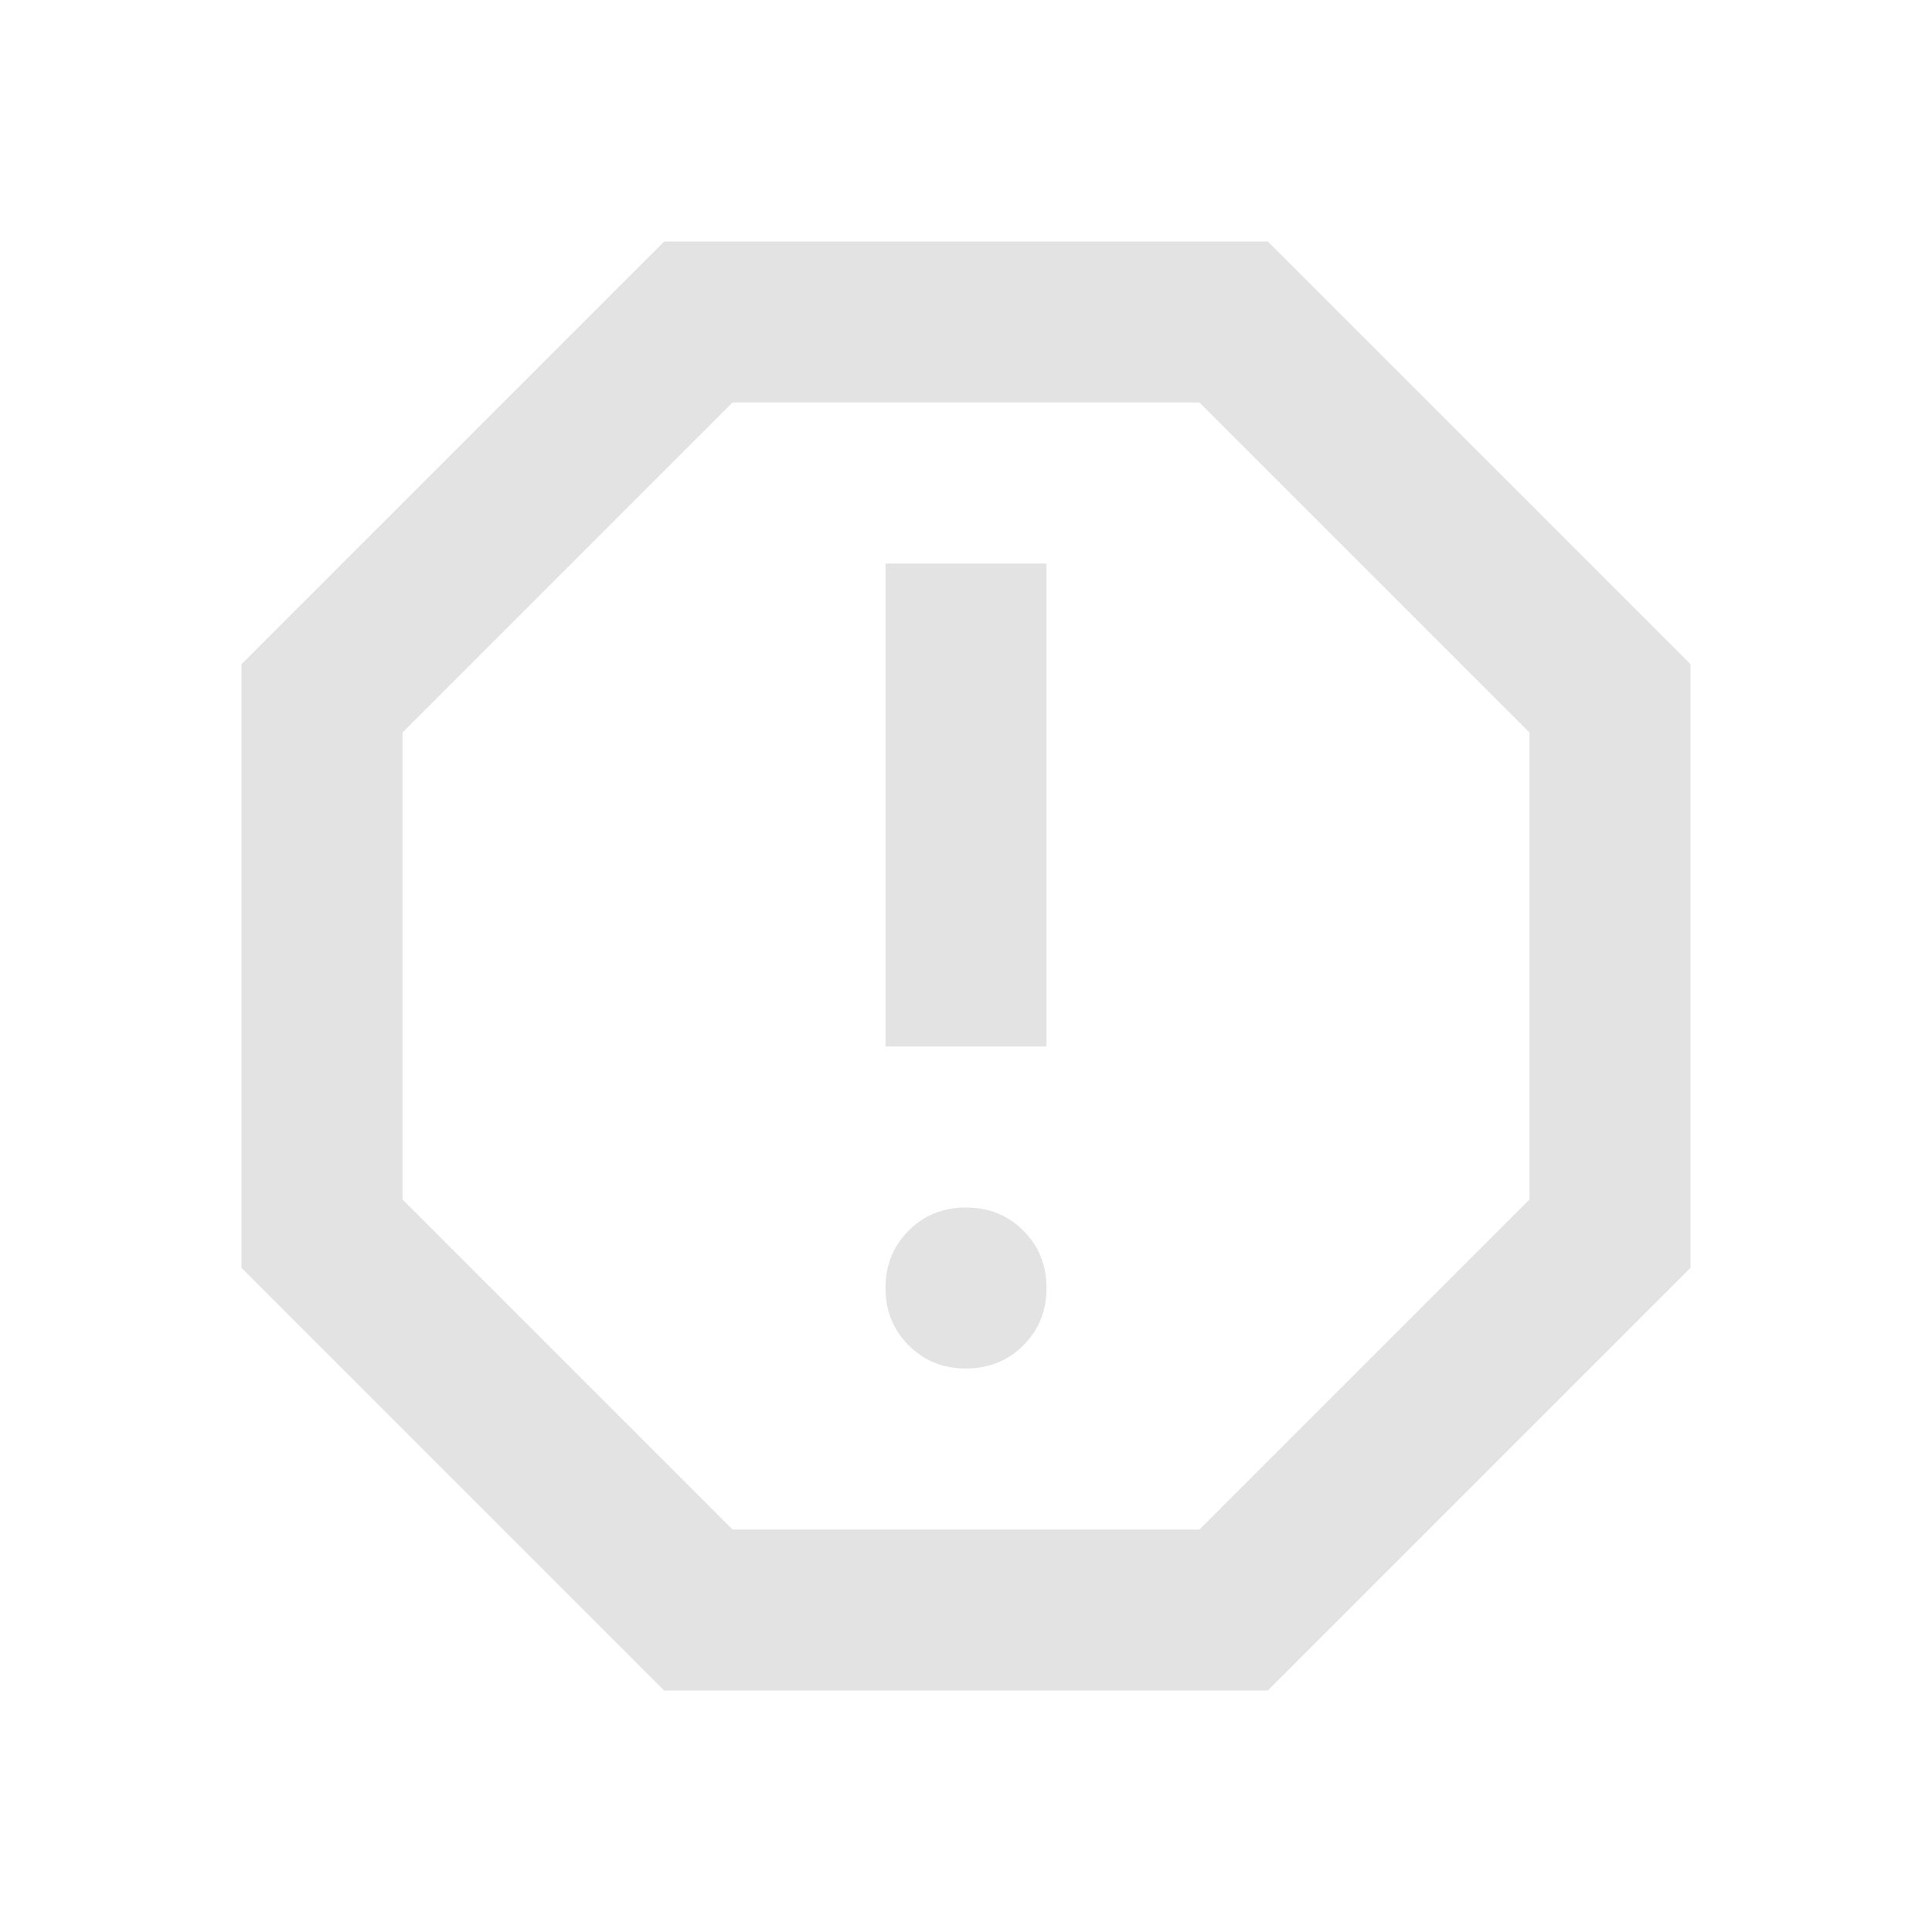
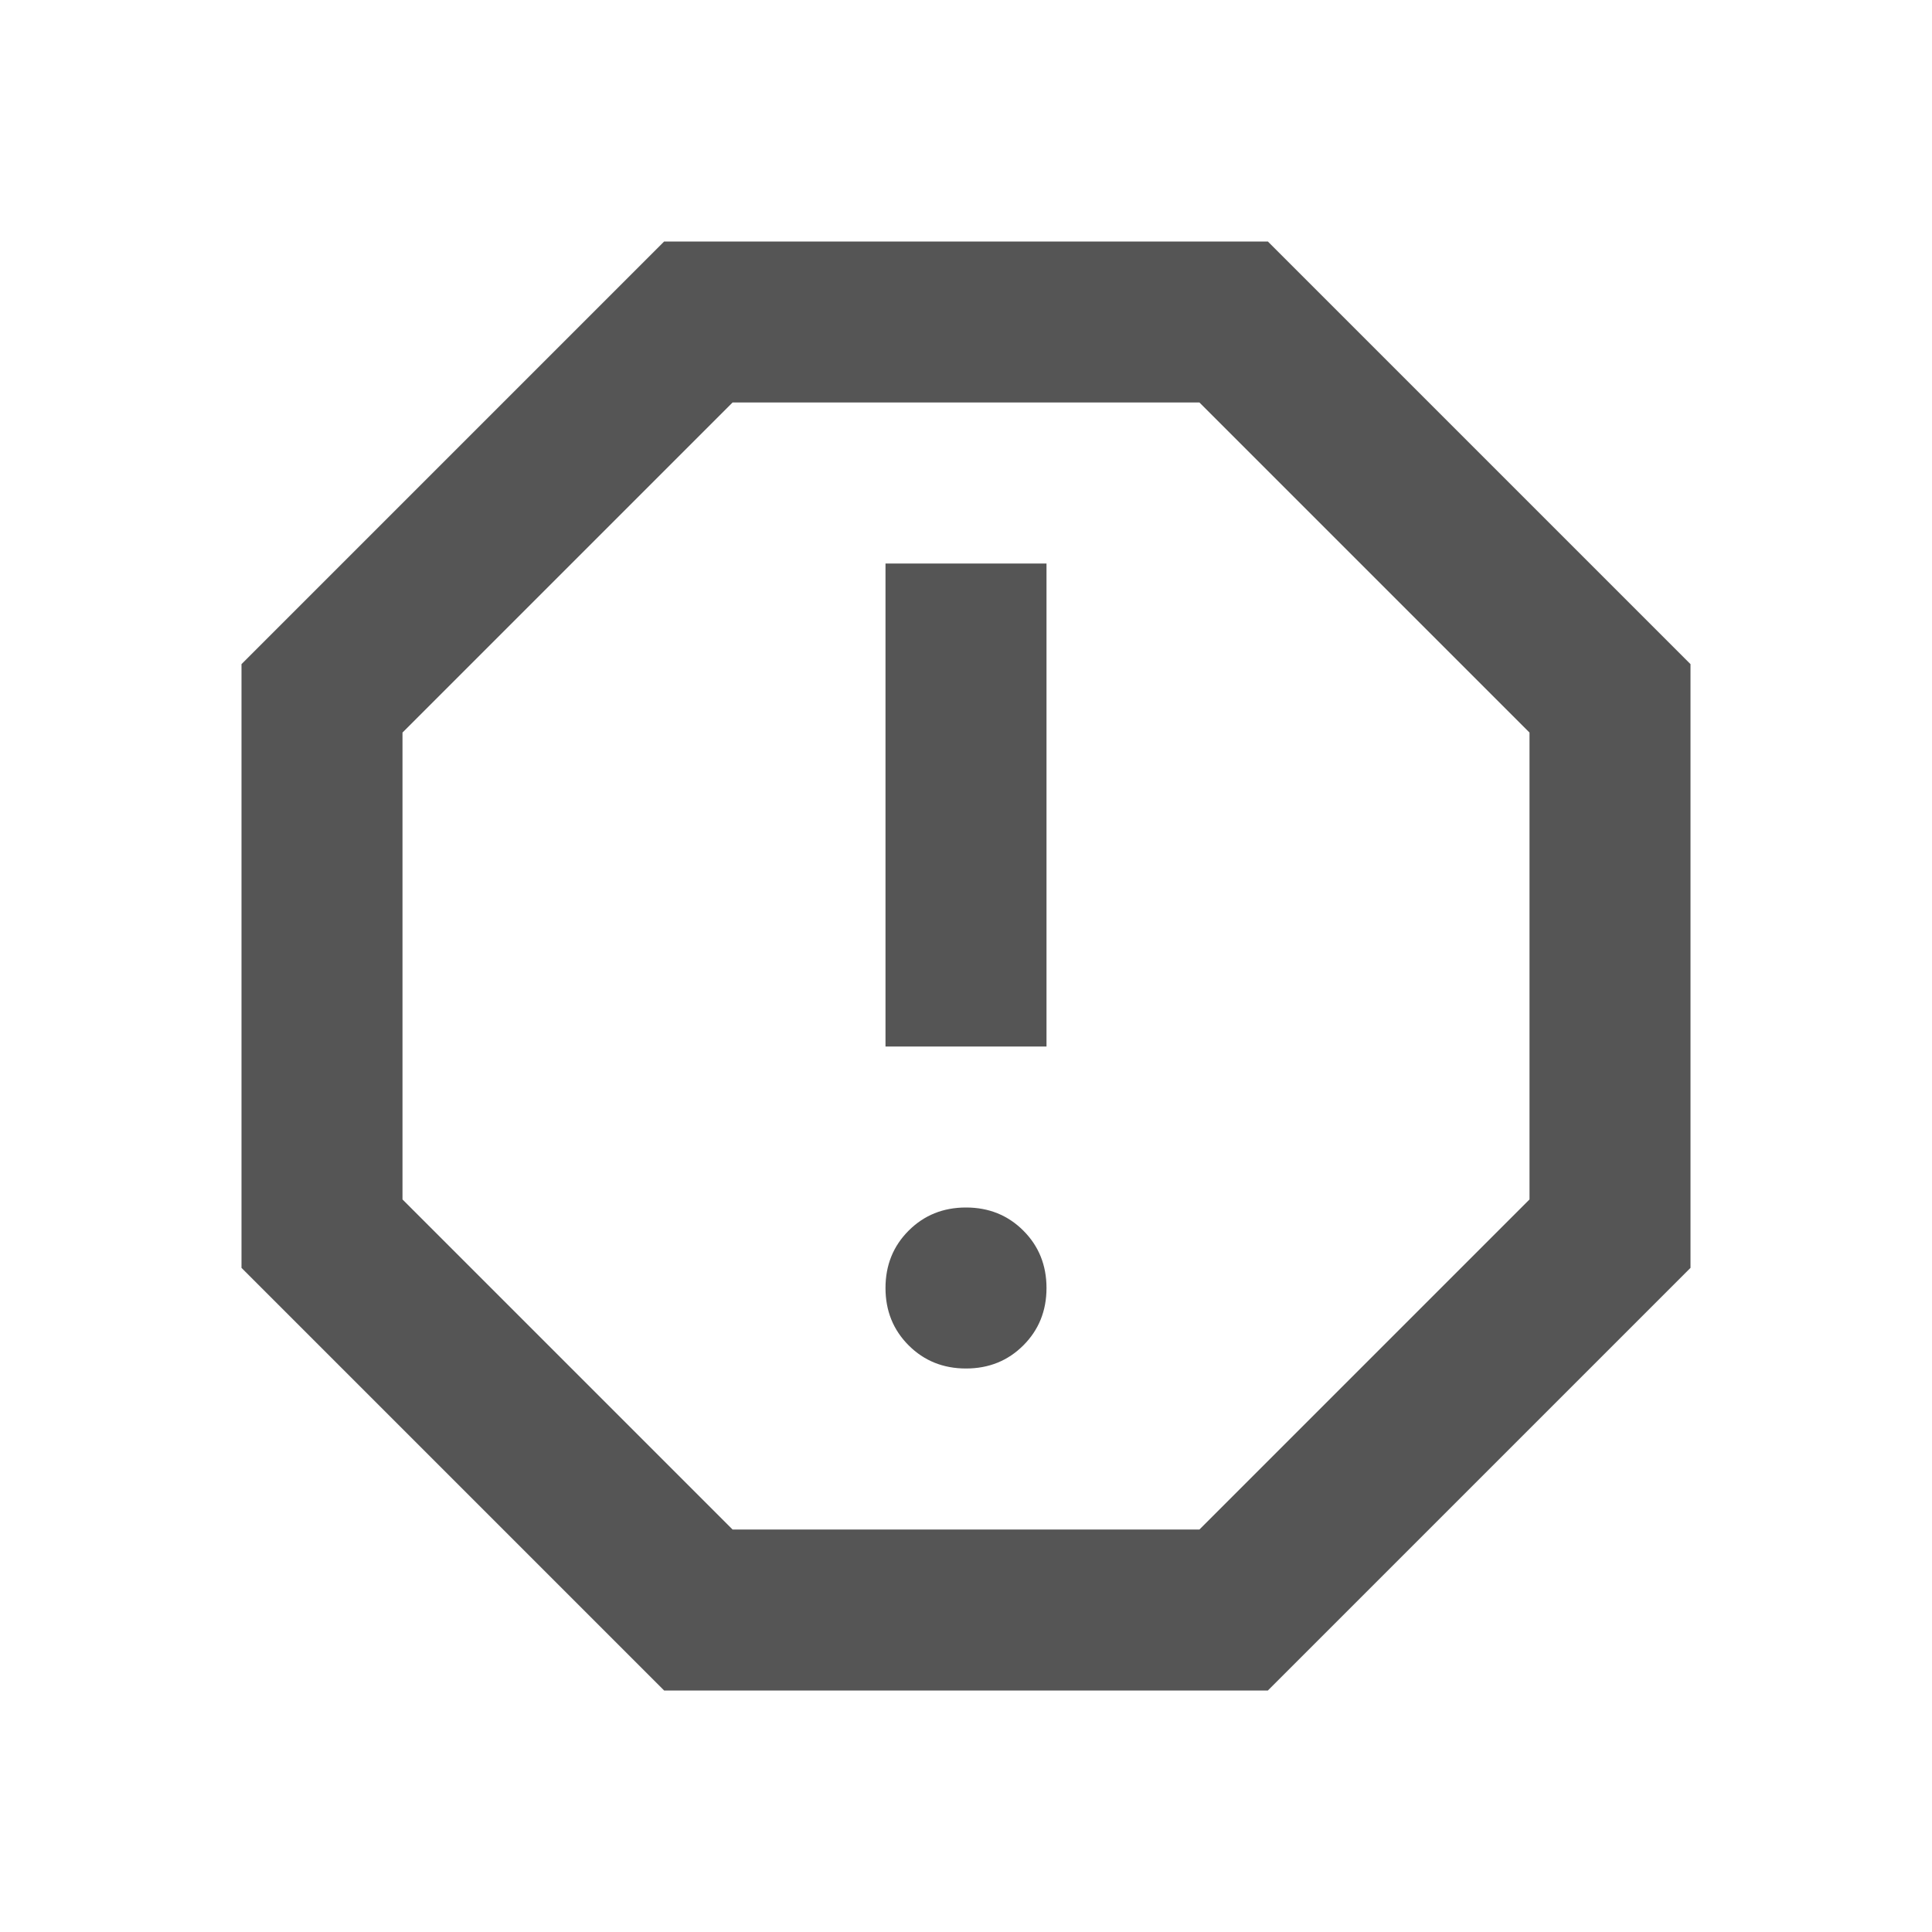
- <svg xmlns="http://www.w3.org/2000/svg" height="24px" viewBox="0 -960 960 960" width="24px" fill="#e3e3e3">
+ <svg xmlns="http://www.w3.org/2000/svg" height="24px" viewBox="0 -960 960 960" width="24px" fill="#555555">
  <path d="M480-280q17 0 28.5-11.5T520-320q0-17-11.5-28.5T480-360q-17 0-28.5 11.5T440-320q0 17 11.5 28.5T480-280Zm-40-160h80v-240h-80v240ZM330-120 120-330v-300l210-210h300l210 210v300L630-120H330Zm34-80h232l164-164v-232L596-760H364L200-596v232l164 164Zm116-280Z" />
</svg>
